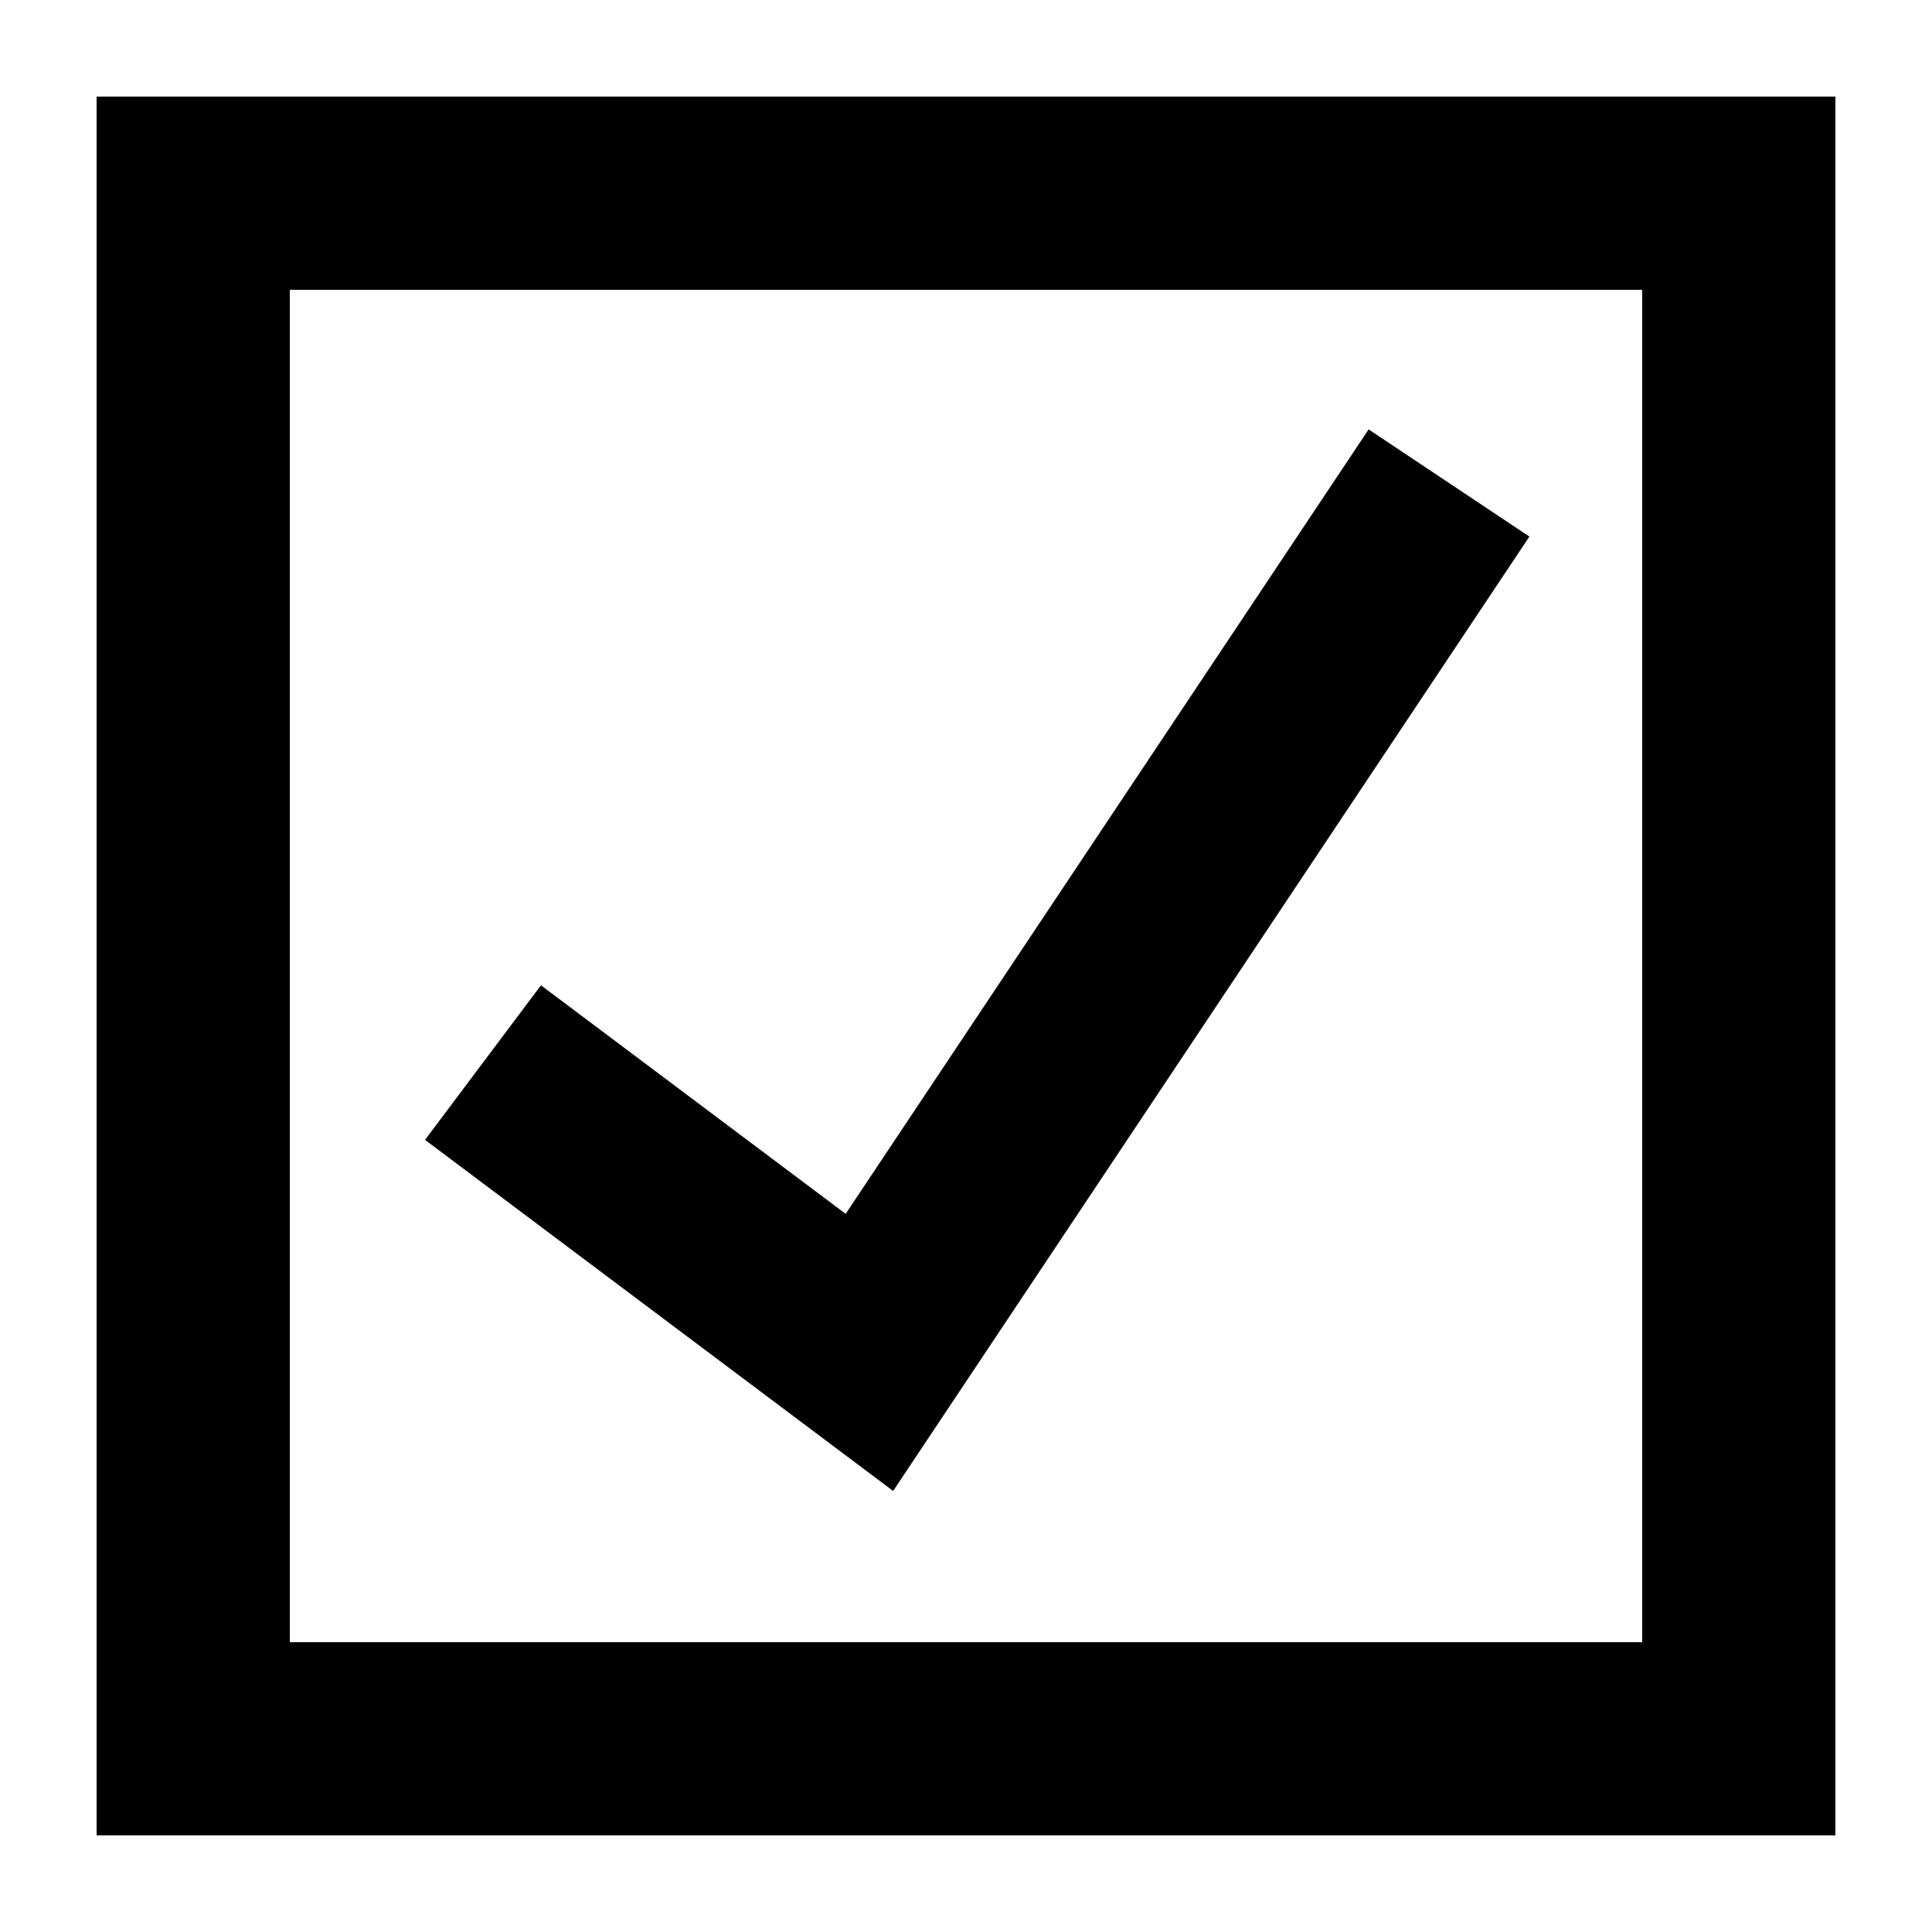
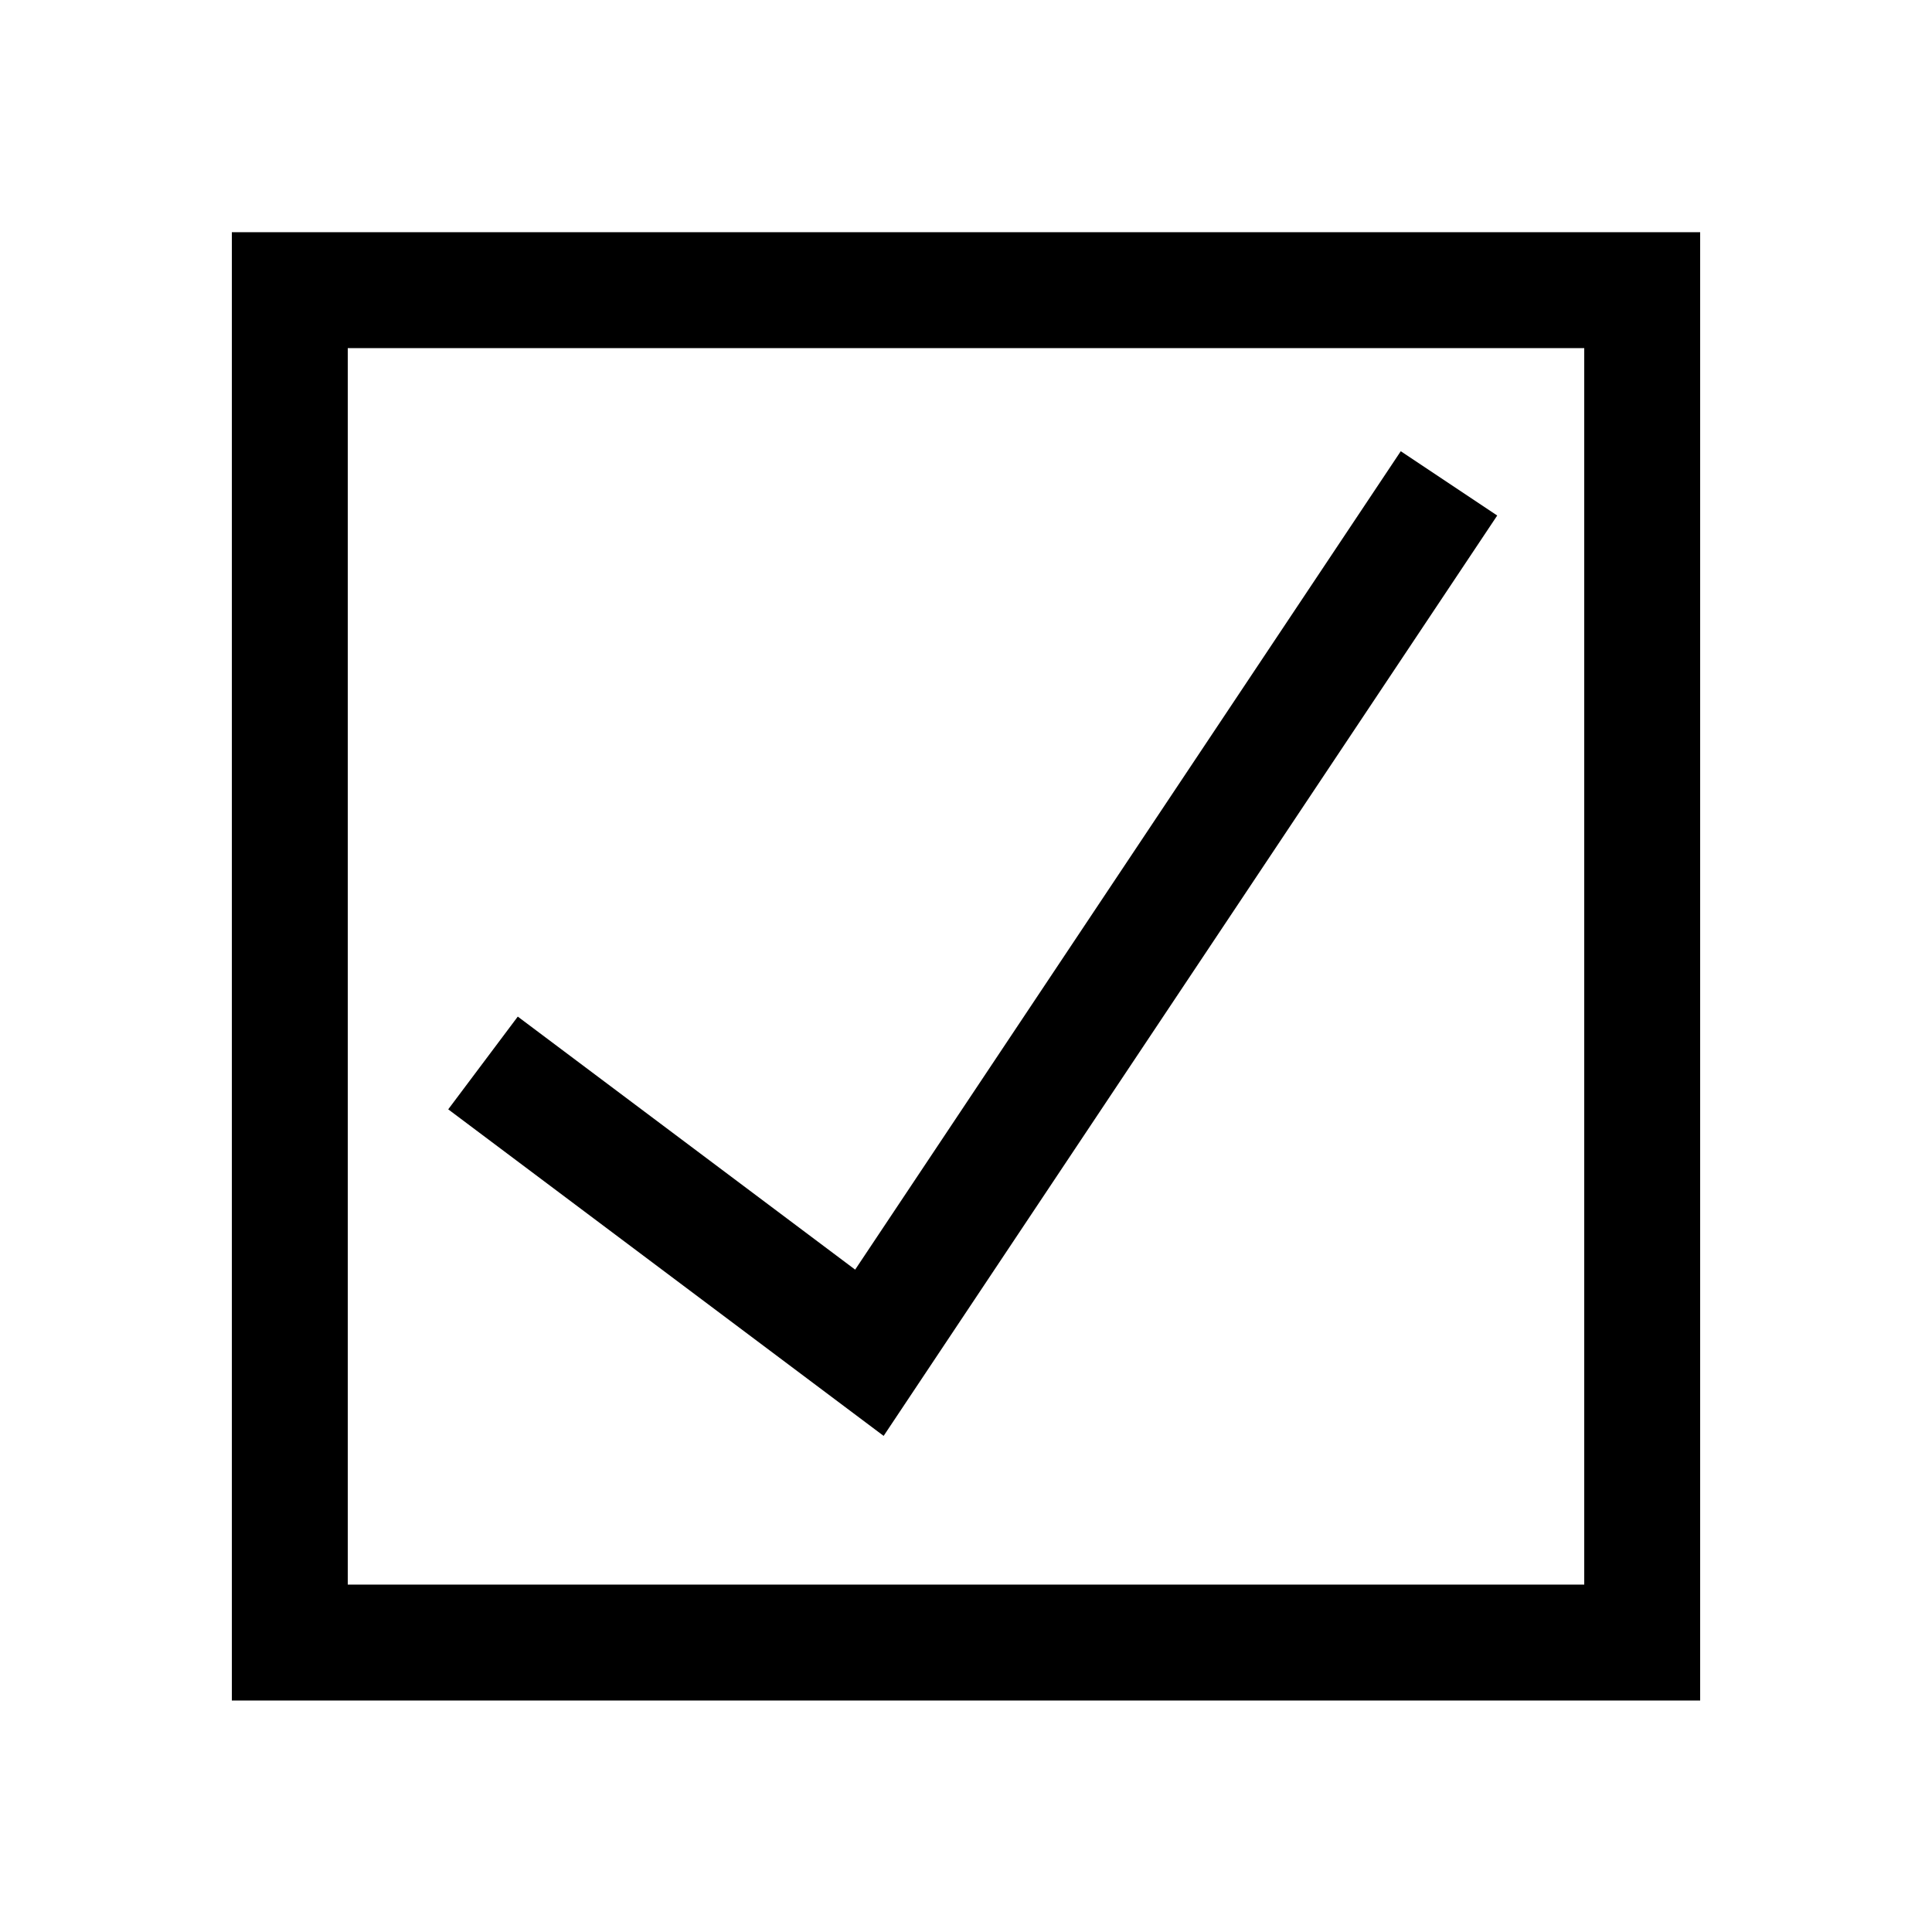
- <svg xmlns="http://www.w3.org/2000/svg" width="200" height="200" viewBox="0 0 200 200" id="svg2" version="1.1">
-   <defs id="defs4" />
+ <svg xmlns="http://www.w3.org/2000/svg" version="1.1" id="svg2" x="0px" y="0px" viewBox="-299 201 200 200" style="enable-background:new -299 201 200 200;" xml:space="preserve">
+   <style type="text/css">
+ 	.st0{fill:none;stroke:#000000;stroke-width:12;}
+ </style>
  <g id="layer1" transform="translate(0,-852.3622)">
-     <rect style="fill:none;fill-opacity:1;stroke:#000000;stroke-width:20;stroke-linecap:butt;stroke-linejoin:miter;stroke-miterlimit:4;stroke-dasharray:none;stroke-opacity:1" id="rect4138" width="160" height="160" x="20" y="872.362" />
-     <path style="fill:none;fill-rule:evenodd;stroke:#000000;stroke-width:20;stroke-linecap:butt;stroke-linejoin:miter;stroke-miterlimit:4;stroke-dasharray:none;stroke-opacity:1" d="m 50,962.362 40,30 60,-90" id="path4140" />
+     <rect id="rect4138" x="-269" y="1083.4" class="st0" width="140" height="140" />
+     <path id="path4140" class="st0" d="M-249,1163.4l40,30l60-90" />
  </g>
</svg>
